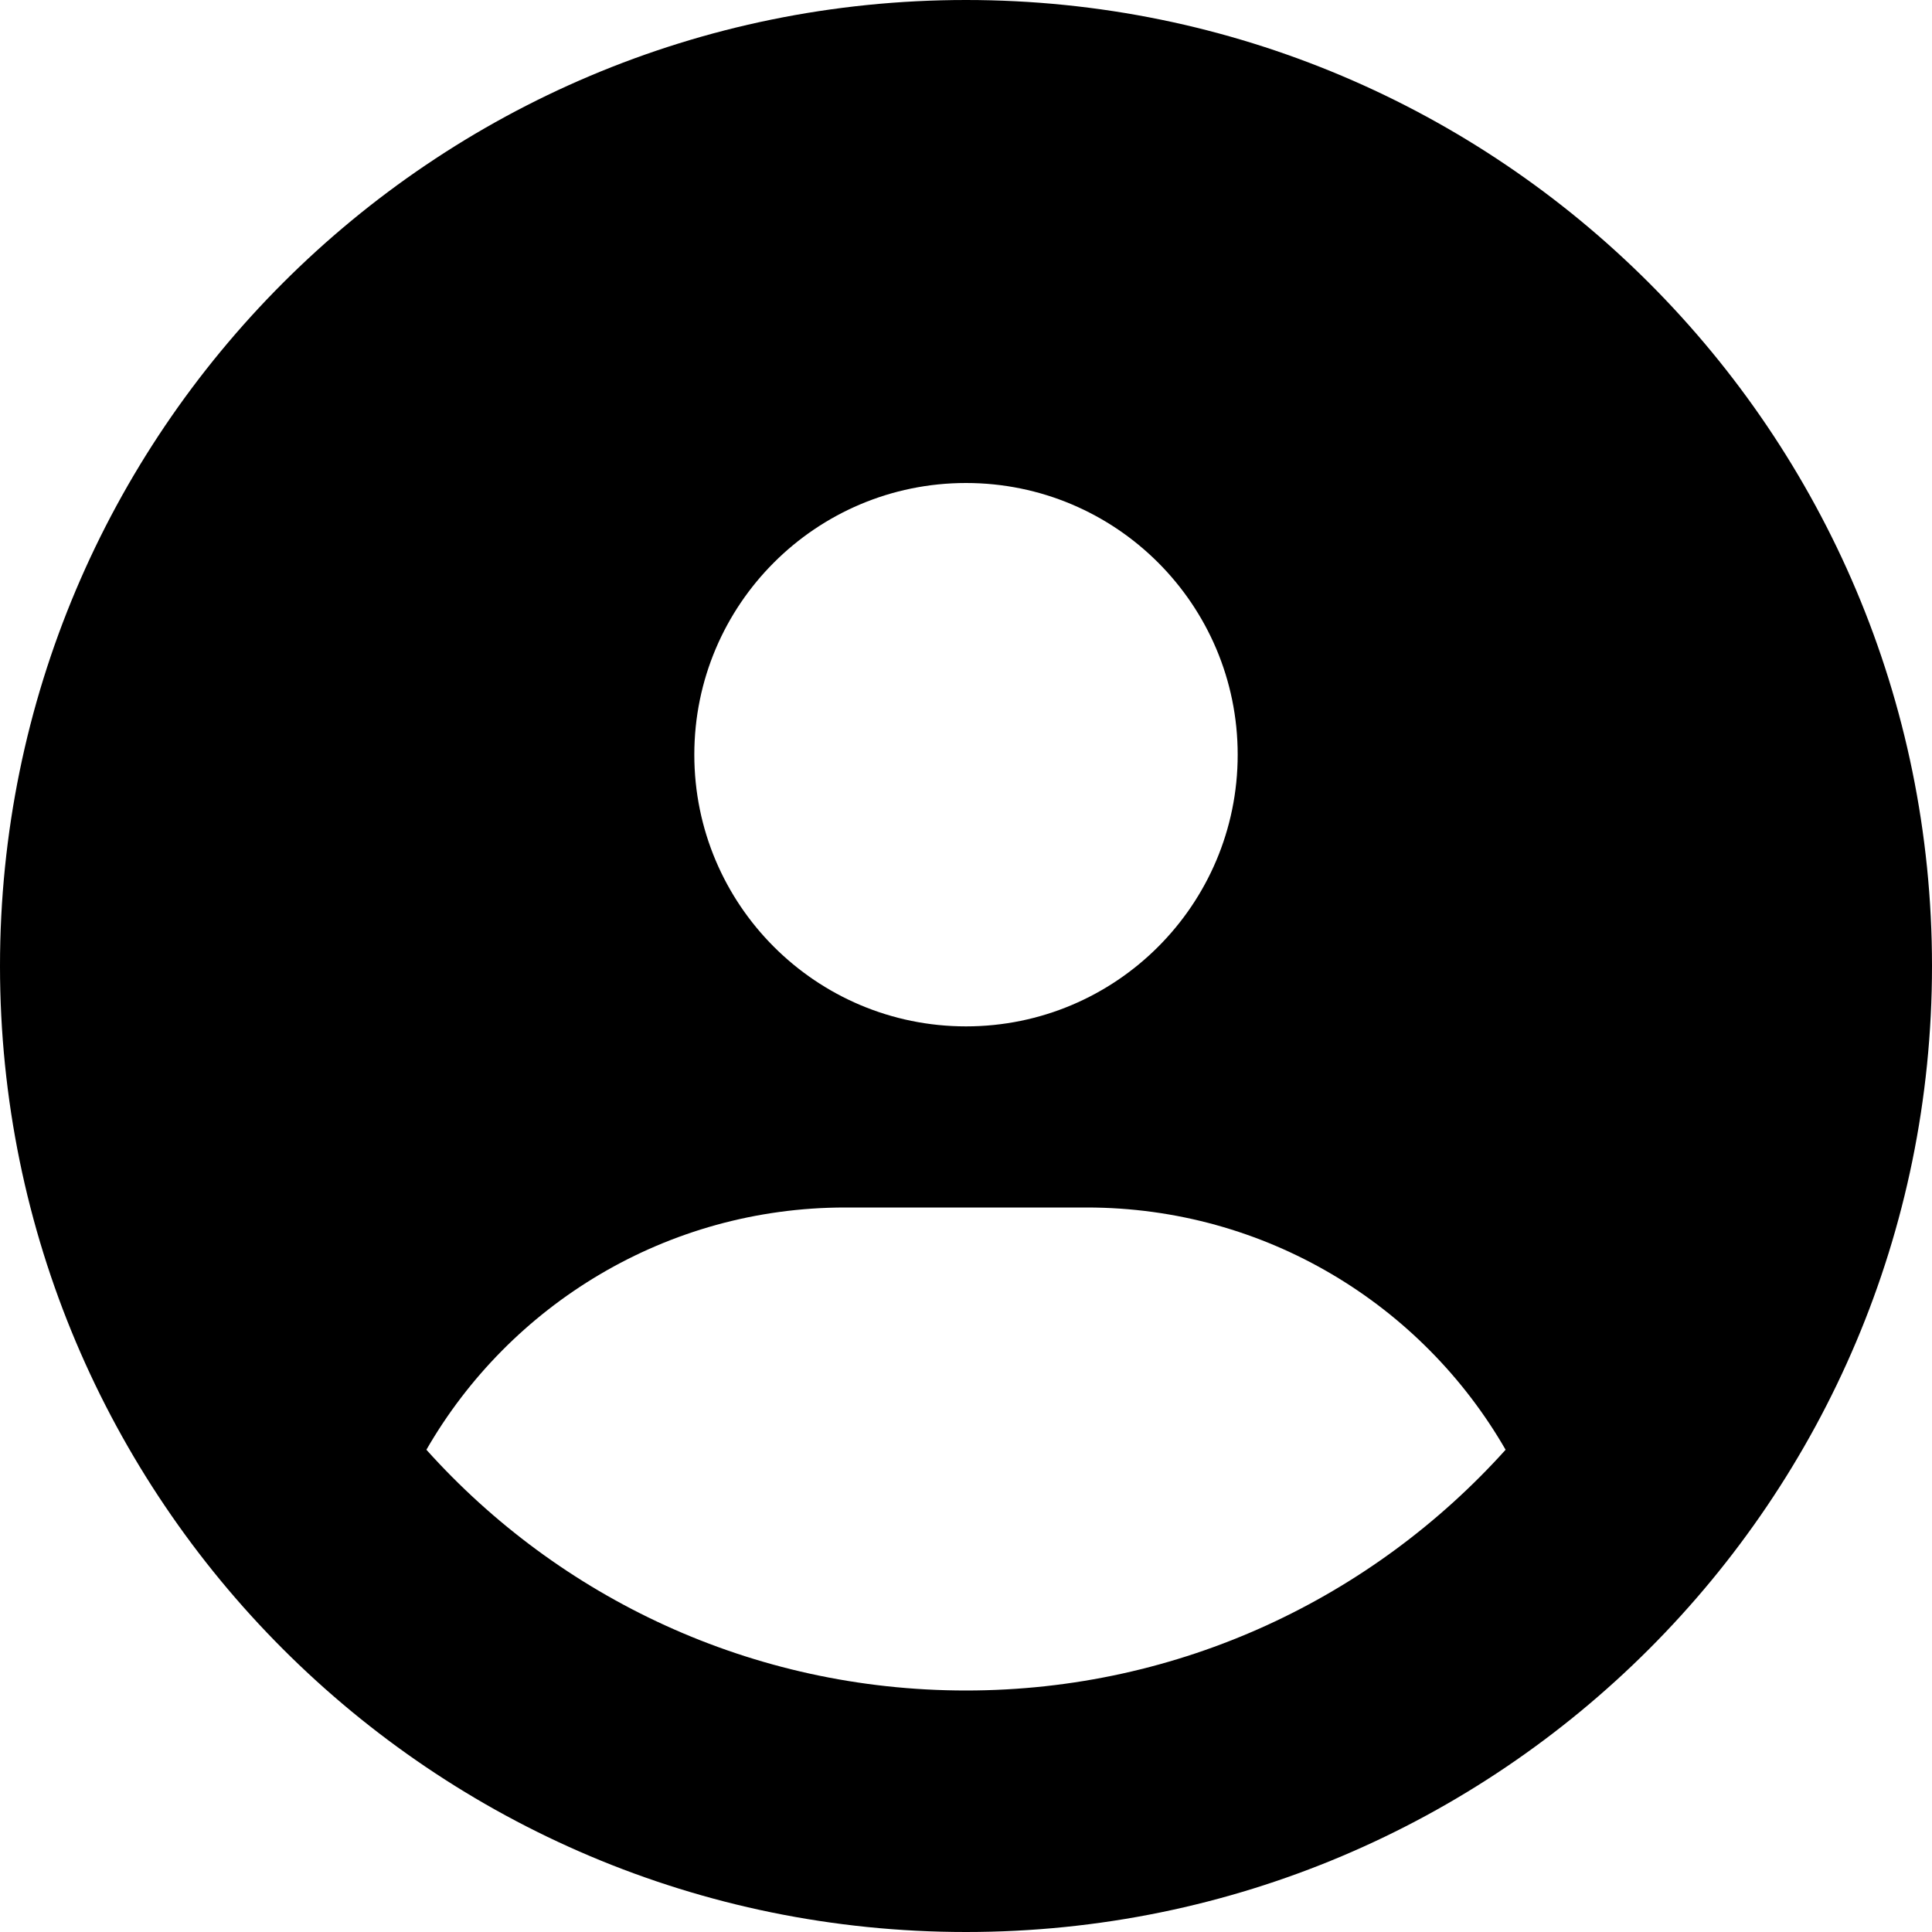
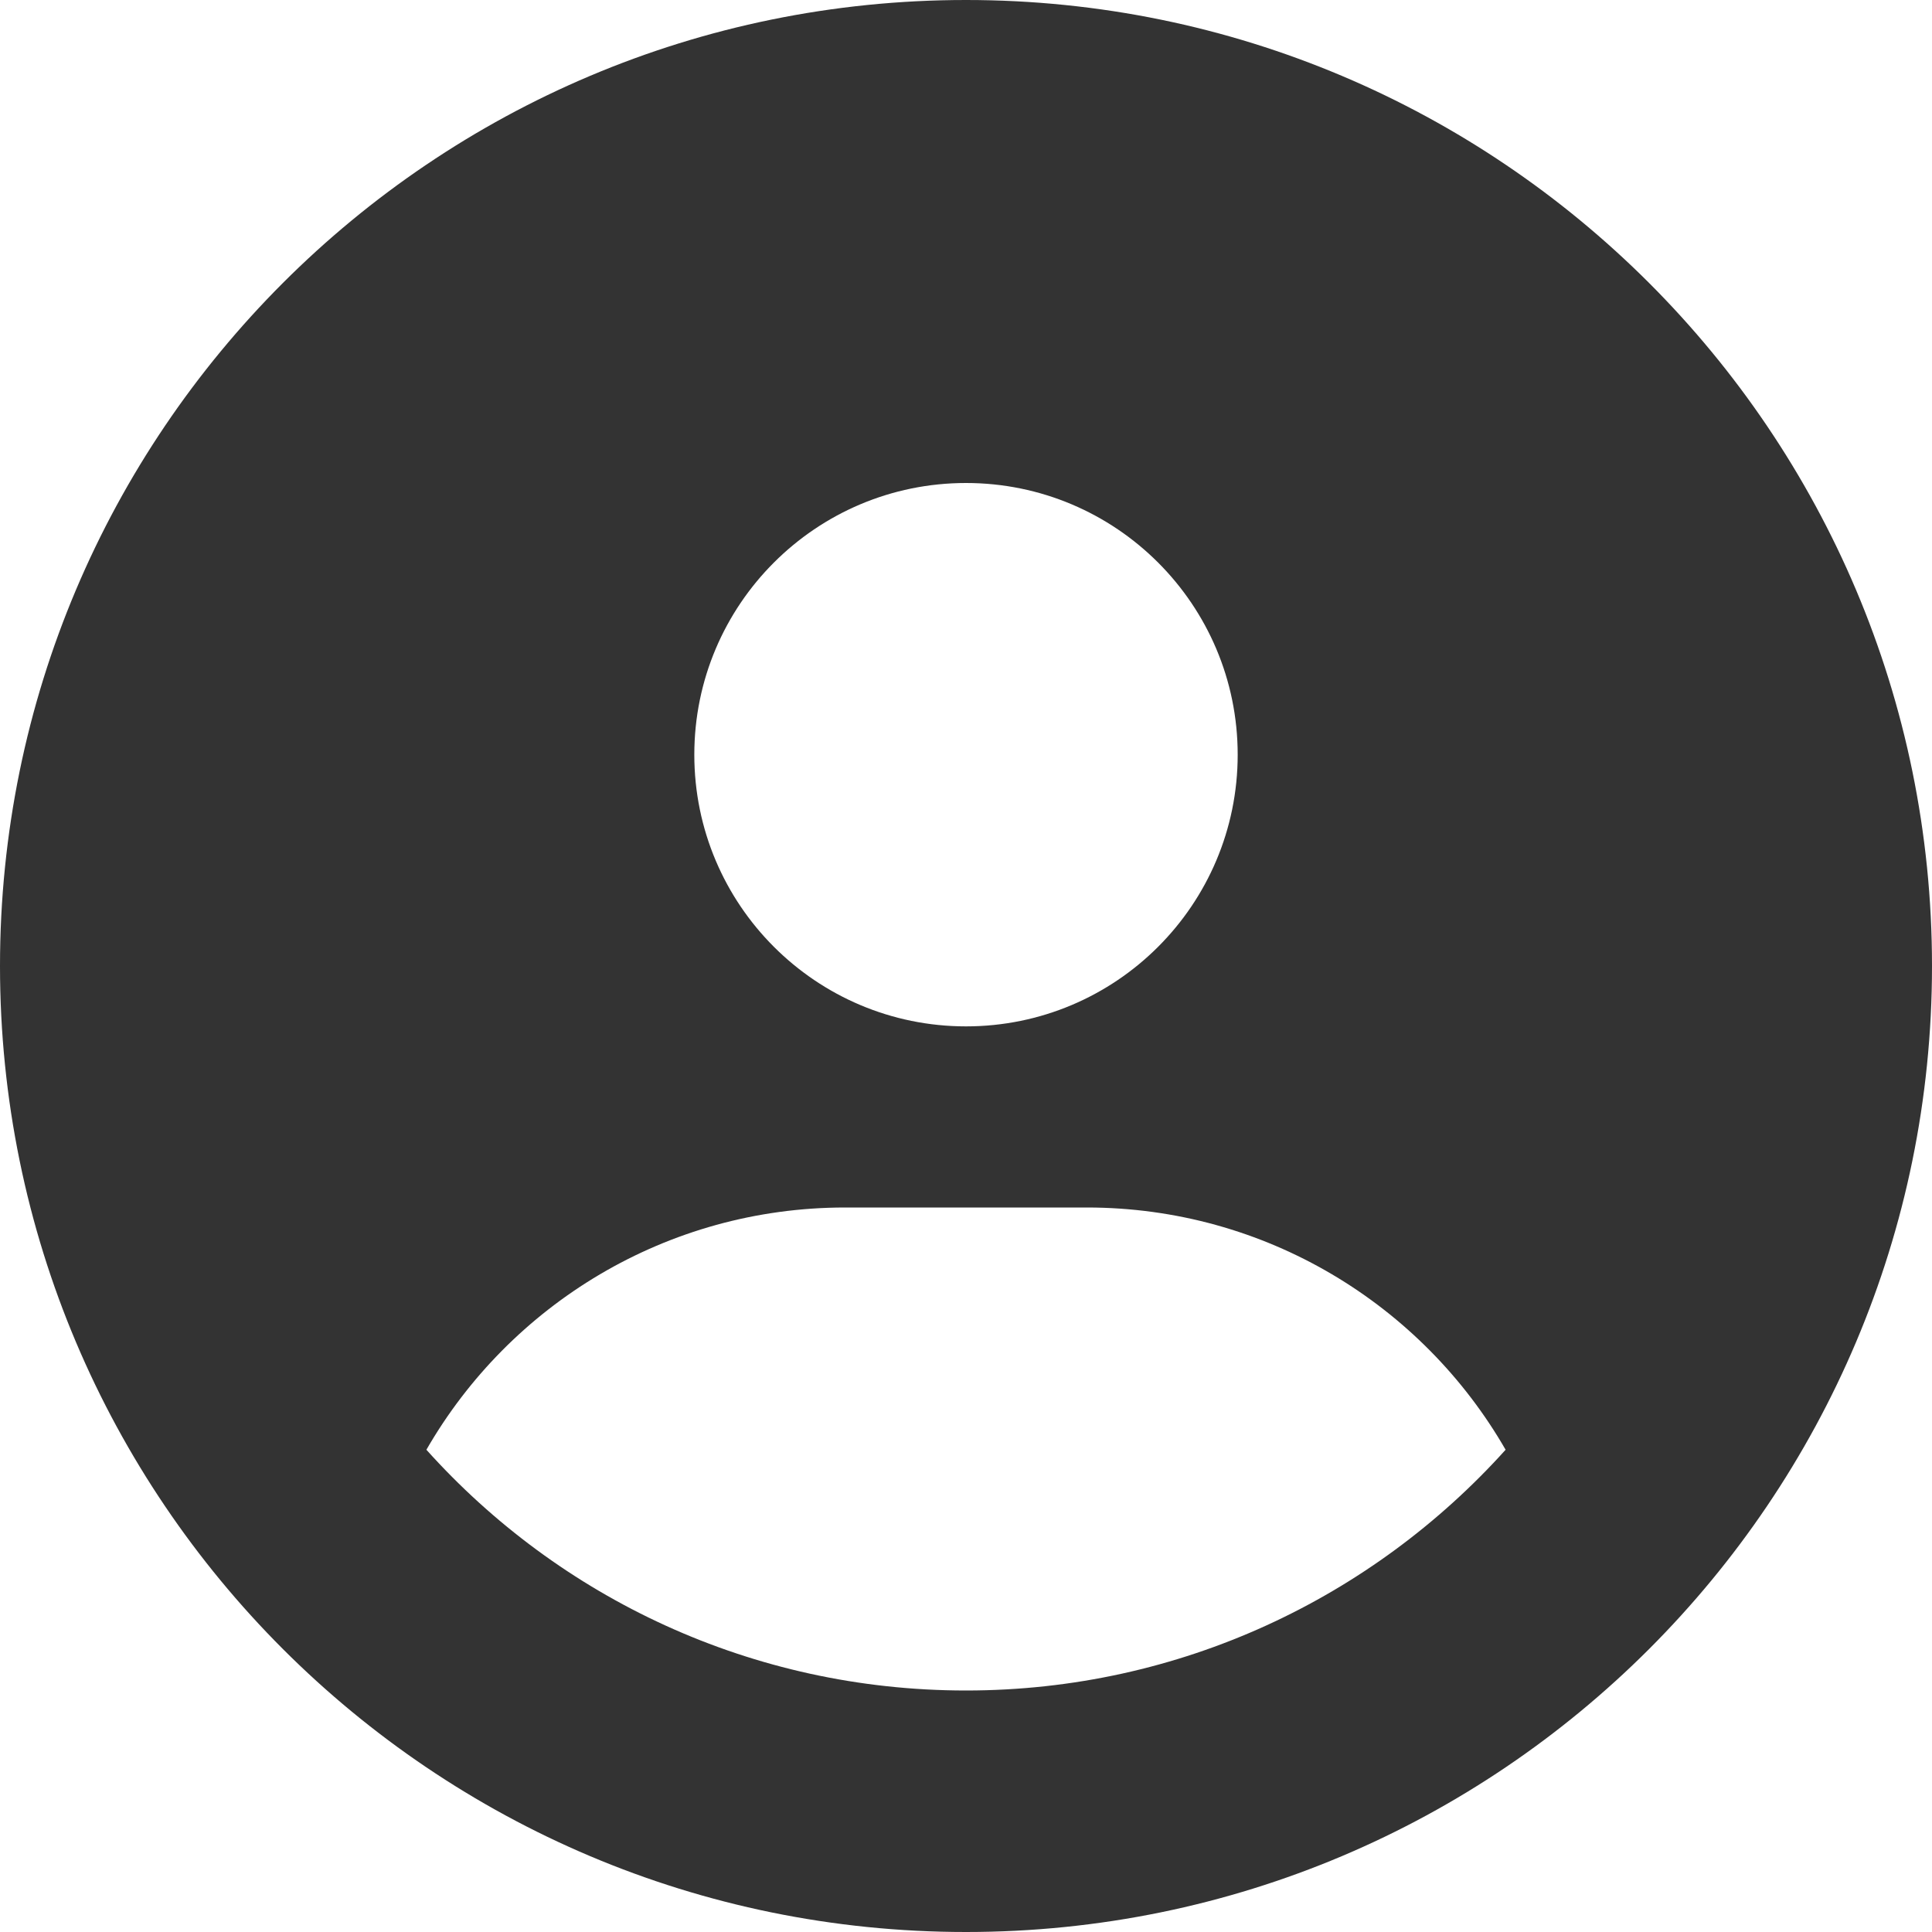
<svg xmlns="http://www.w3.org/2000/svg" viewBox="0 0 512 512">
-   <path d="M399 384.2C376.9 345.8 335.4 320 288 320H224c-47.4 0-88.9 25.8-111 64.2c35.2 39.2 86.2 63.8 143 63.8s107.8-24.7 143-63.8zM0 256a256 256 0 1 1 512 0A256 256 0 1 1 0 256zm256 16a72 72 0 1 0 0-144 72 72 0 1 0 0 144z" />
+   <path fill="#333" d="M399 384.2C376.9 345.8 335.4 320 288 320H224c-47.4 0-88.9 25.8-111 64.2c35.2 39.2 86.2 63.8 143 63.8s107.8-24.7 143-63.8zM0 256a256 256 0 1 1 512 0A256 256 0 1 1 0 256zm256 16a72 72 0 1 0 0-144 72 72 0 1 0 0 144z" />
</svg>
